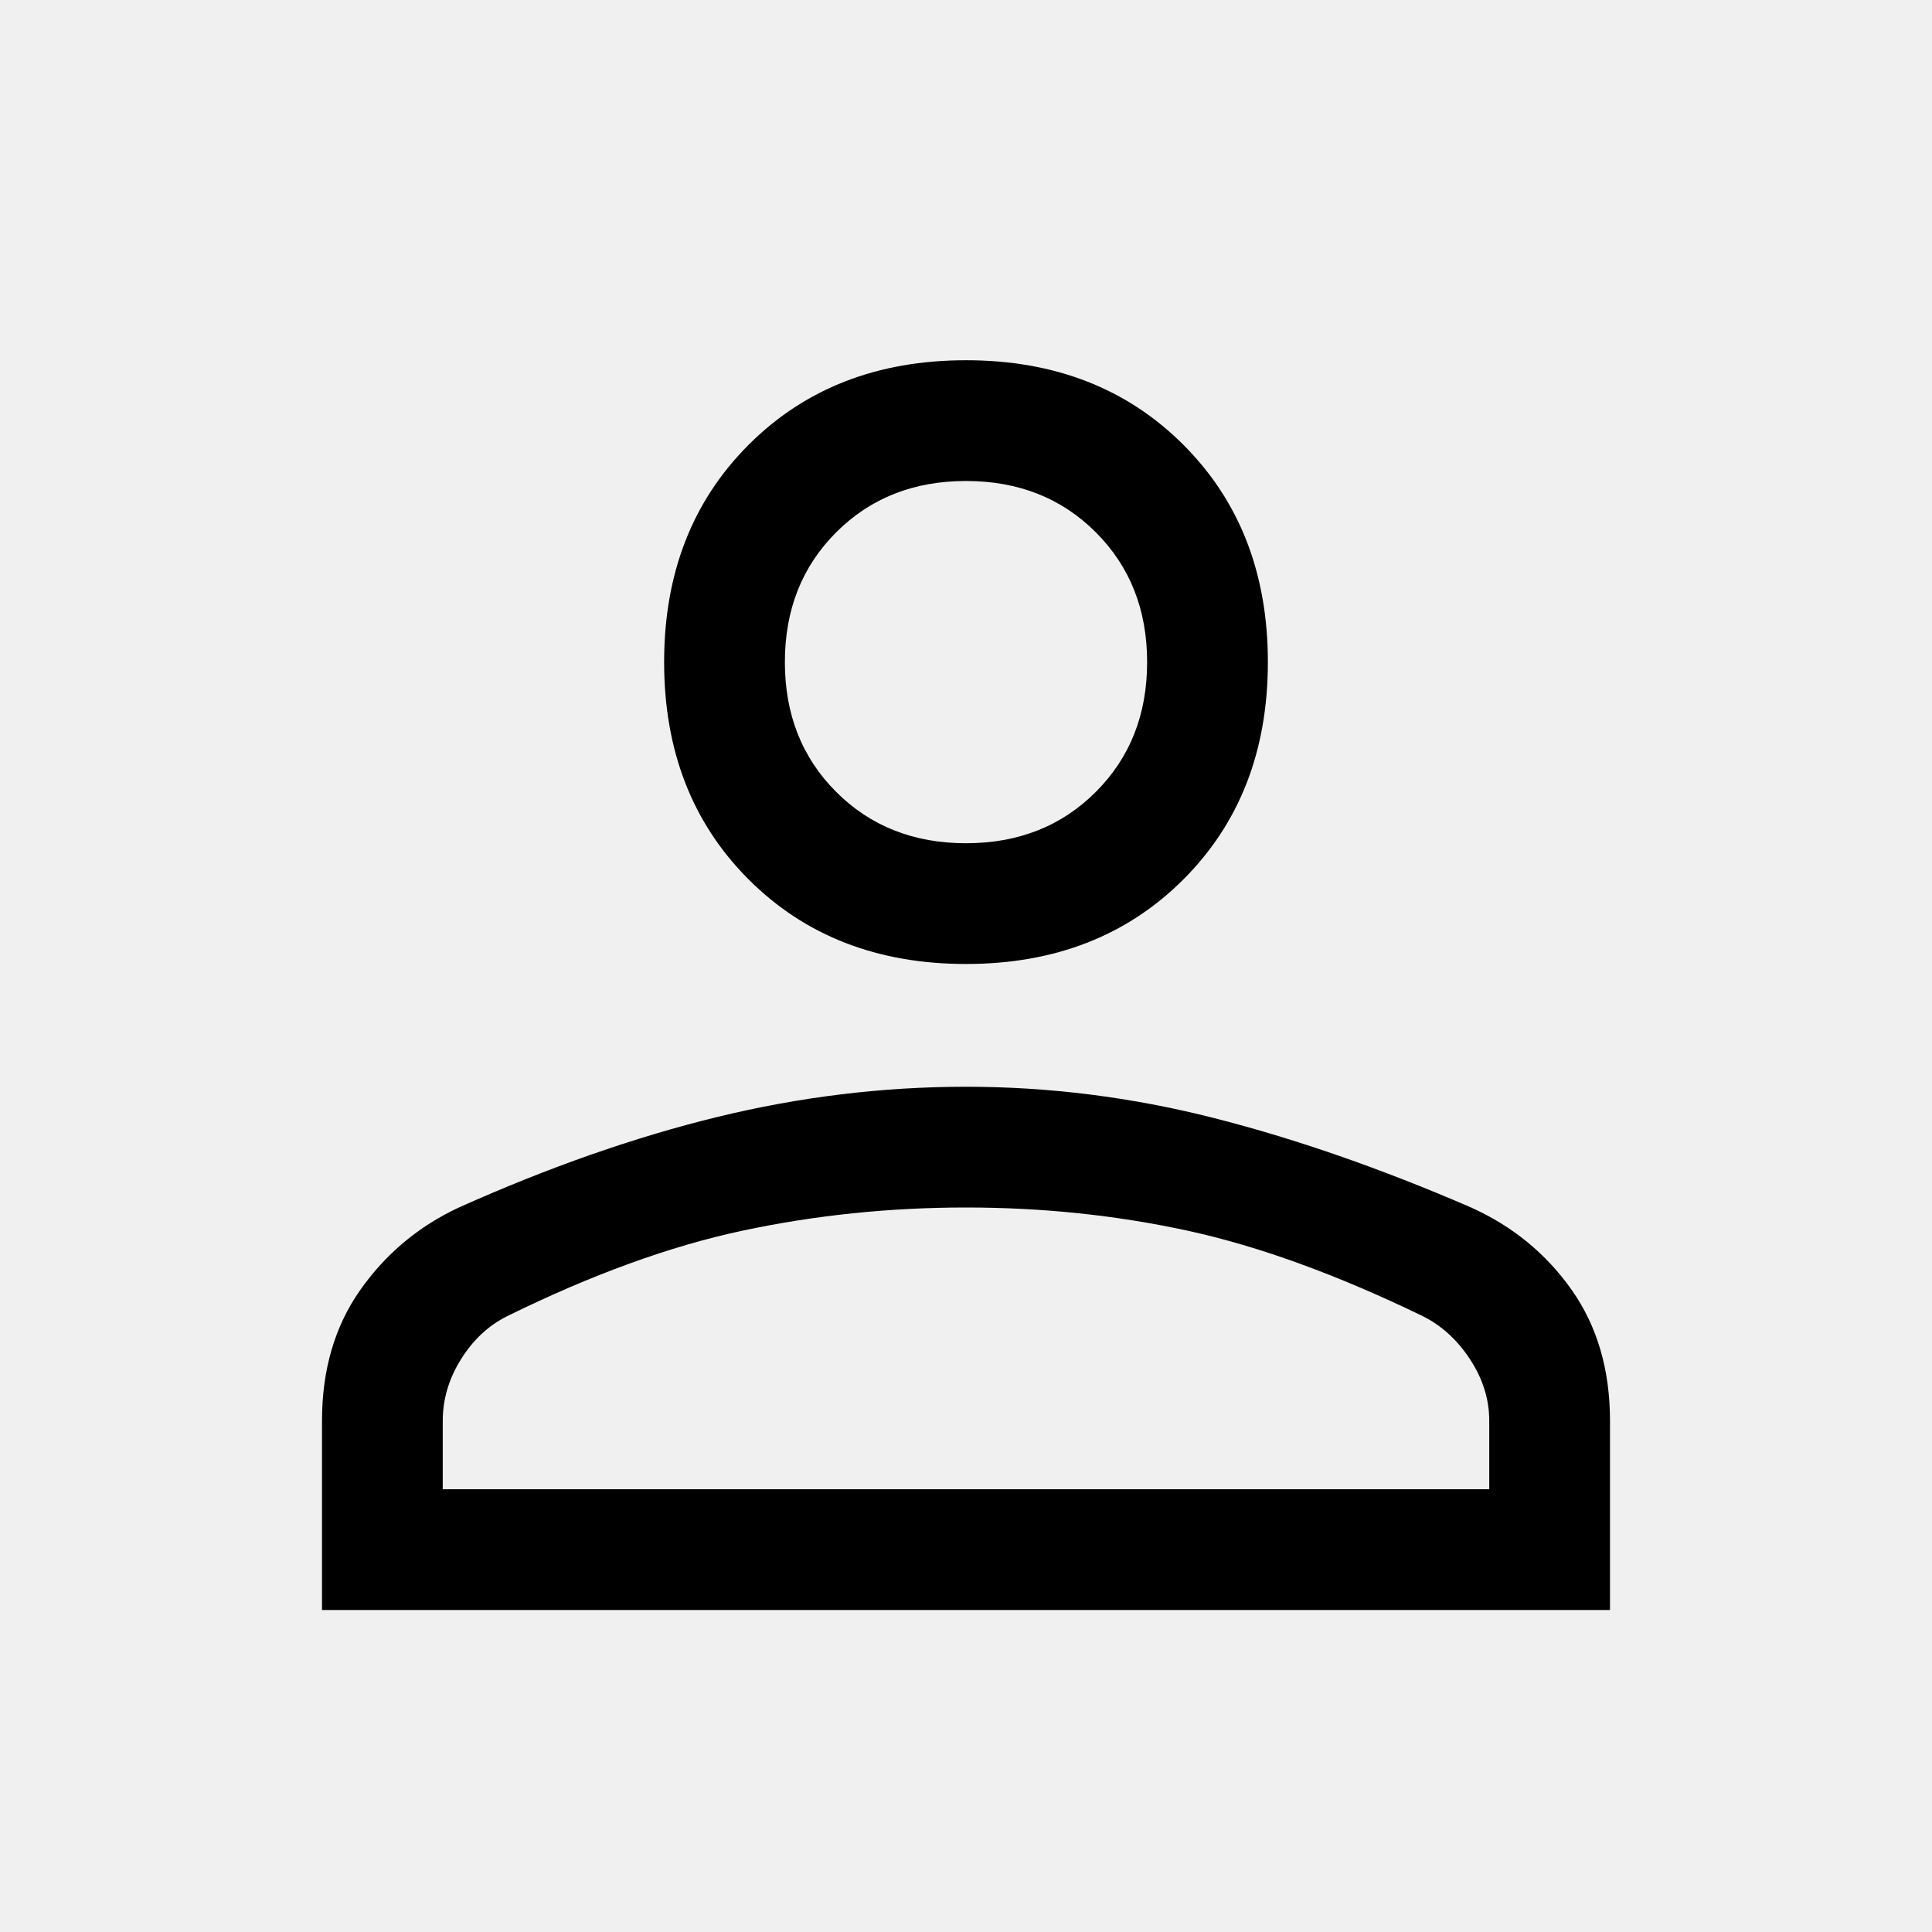
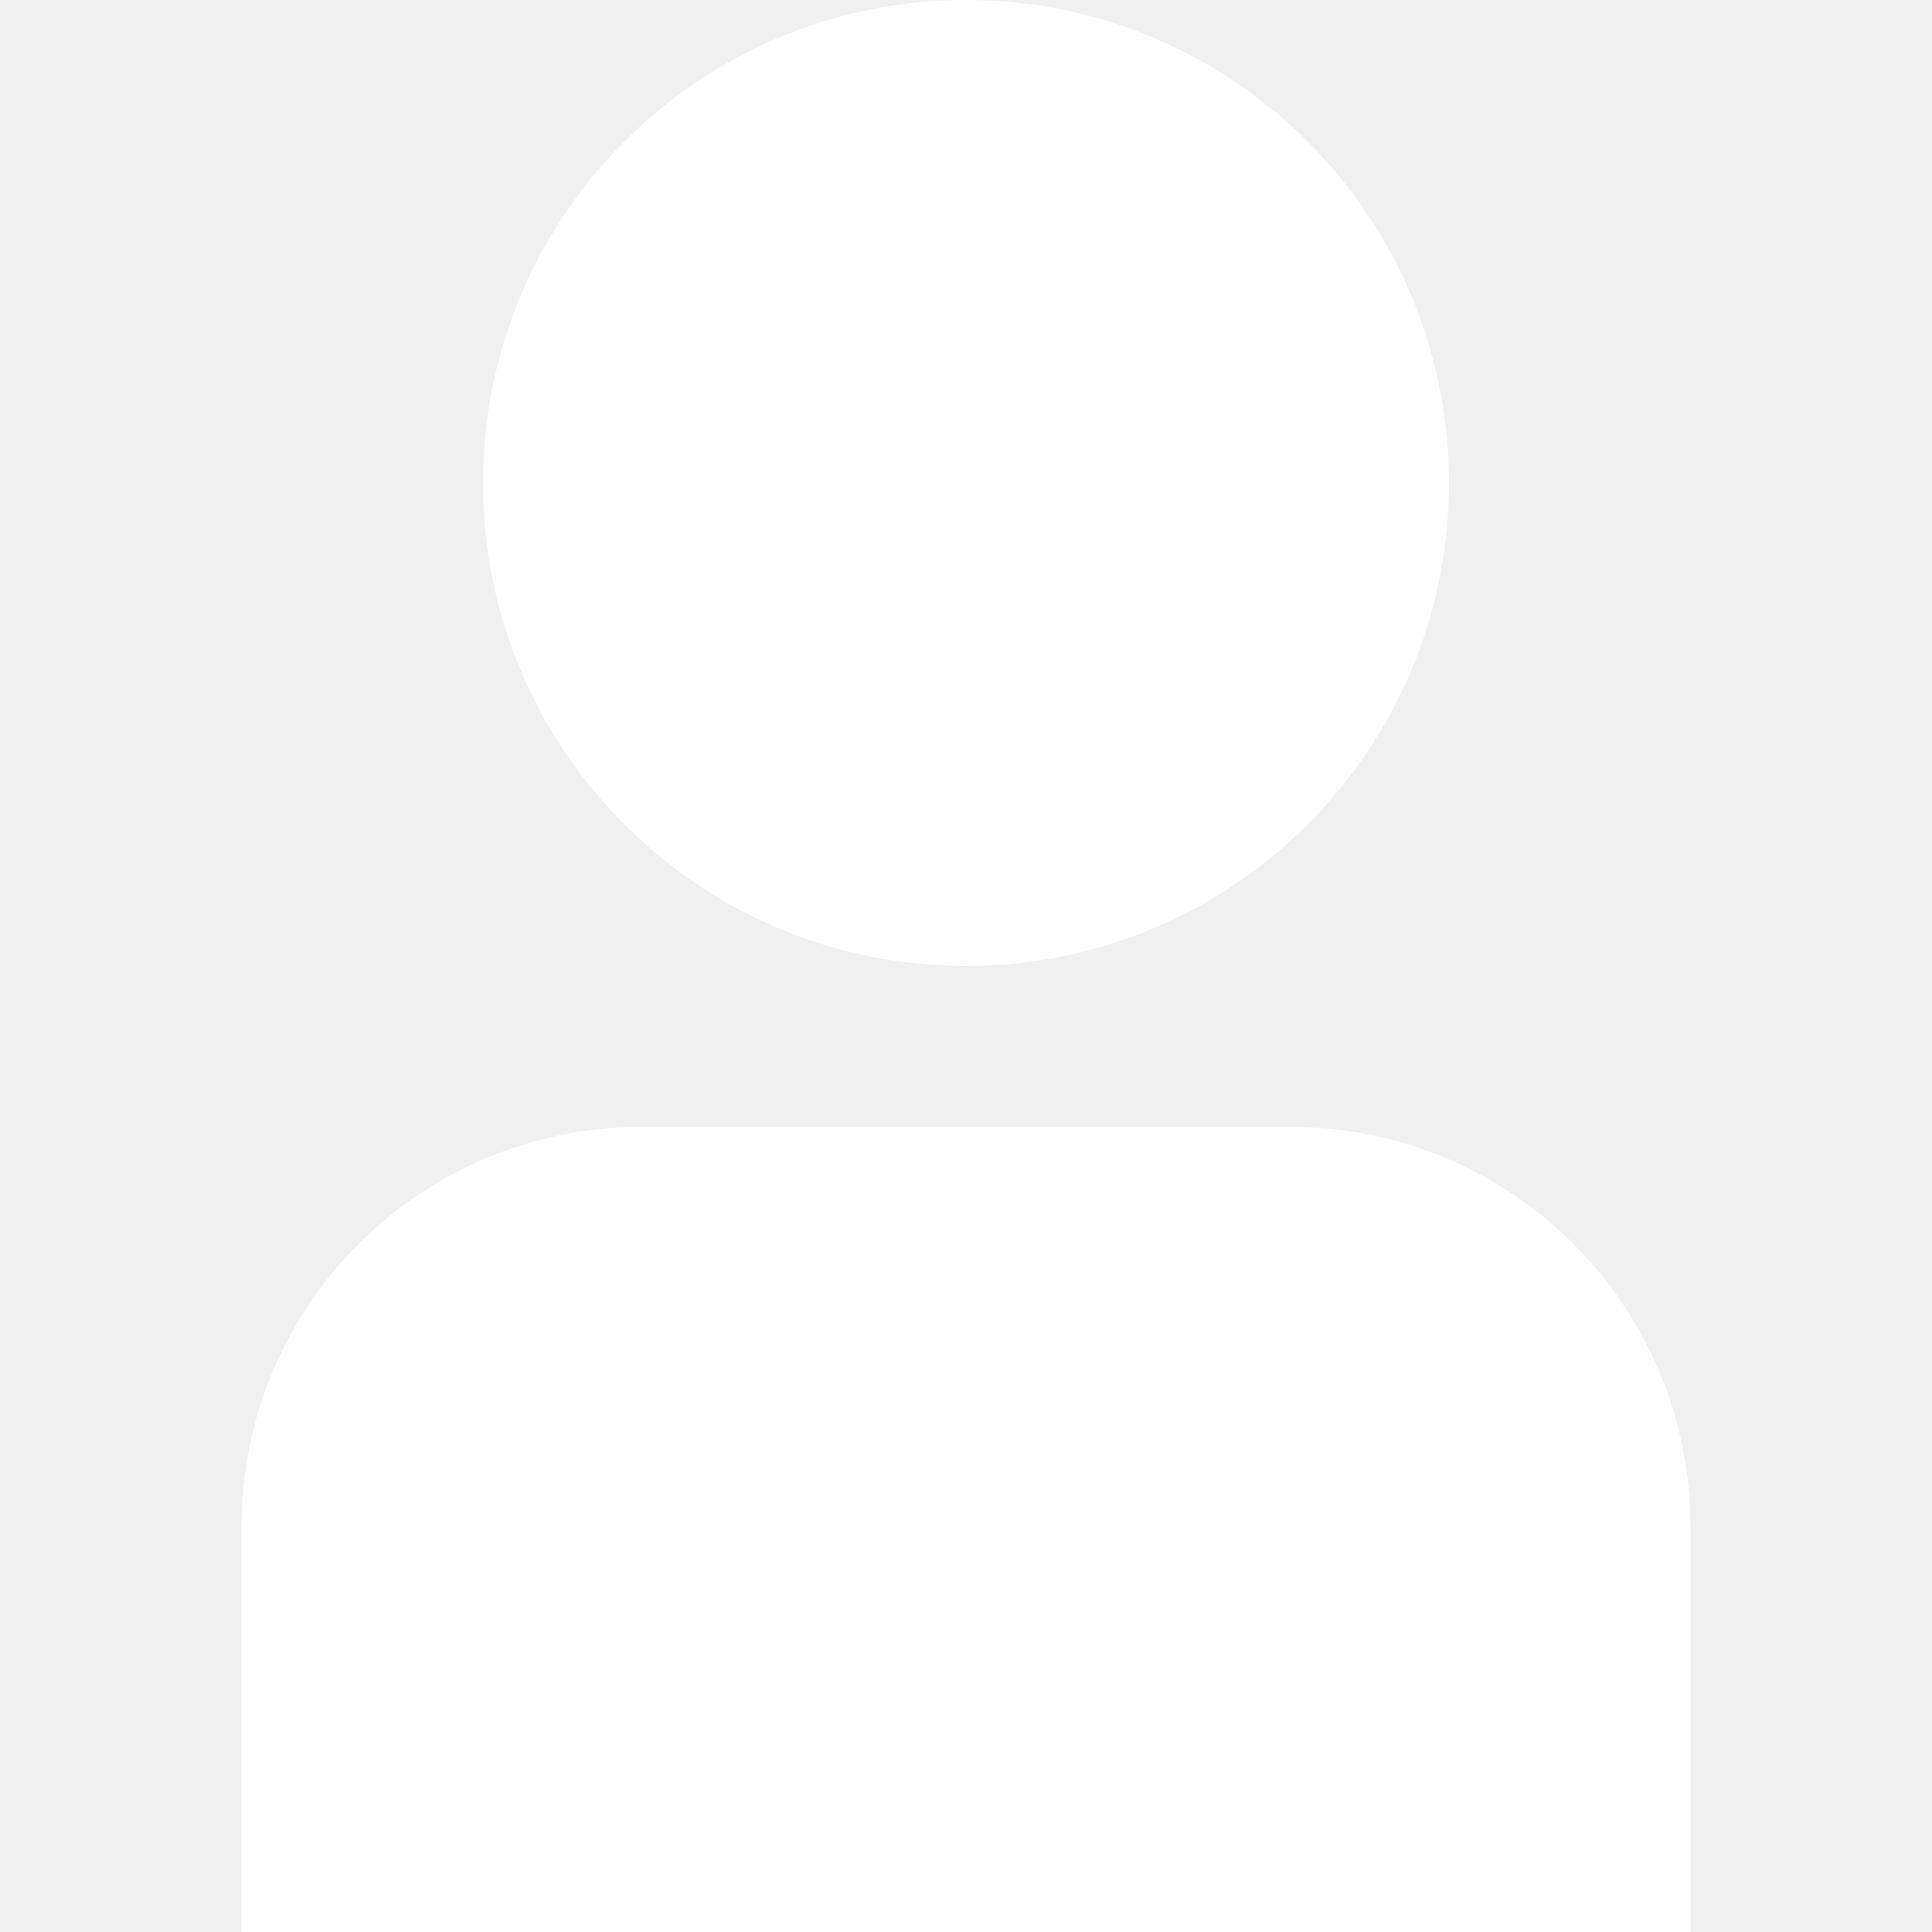
- <svg xmlns="http://www.w3.org/2000/svg" height="48" width="48">
-   <path d="M24 23.95q-3.3 0-5.4-2.1-2.1-2.1-2.1-5.4 0-3.3 2.1-5.4 2.1-2.1 5.4-2.1 3.3 0 5.4 2.1 2.1 2.1 2.1 5.4 0 3.3-2.1 5.4-2.1 2.1-5.4 2.1ZM8 40v-4.7q0-1.9.95-3.25T11.4 30q3.35-1.5 6.425-2.25Q20.9 27 24 27q3.1 0 6.15.775 3.05.775 6.4 2.225 1.55.7 2.5 2.05.95 1.35.95 3.25V40Zm3-3h26v-1.7q0-.8-.475-1.525-.475-.725-1.175-1.075-3.2-1.55-5.85-2.125Q26.85 30 24 30t-5.55.575q-2.7.575-5.85 2.125-.7.35-1.15 1.075Q11 34.5 11 35.3Zm13-16.05q1.95 0 3.225-1.275Q28.5 18.4 28.5 16.45q0-1.95-1.275-3.225Q25.95 11.95 24 11.95q-1.95 0-3.225 1.275Q19.5 14.5 19.5 16.45q0 1.95 1.275 3.225Q22.05 20.95 24 20.95Zm0-4.5ZM24 37Z" />
+ <svg xmlns="http://www.w3.org/2000/svg" version="1.1" width="512" height="512" x="0" y="0" viewBox="0 0 24 24" style="enable-background:new 0 0 512 512" xml:space="preserve">
+   <g>
+     <path d="M16.043,14H7.957A4.963,4.963,0,0,0,3,18.957V24H21V18.957A4.963,4.963,0,0,0,16.043,14Z" fill="#ffffff" data-original="#000000" />
+     <circle cx="12" cy="6" r="6" fill="#ffffff" data-original="#000000" />
+   </g>
</svg>
